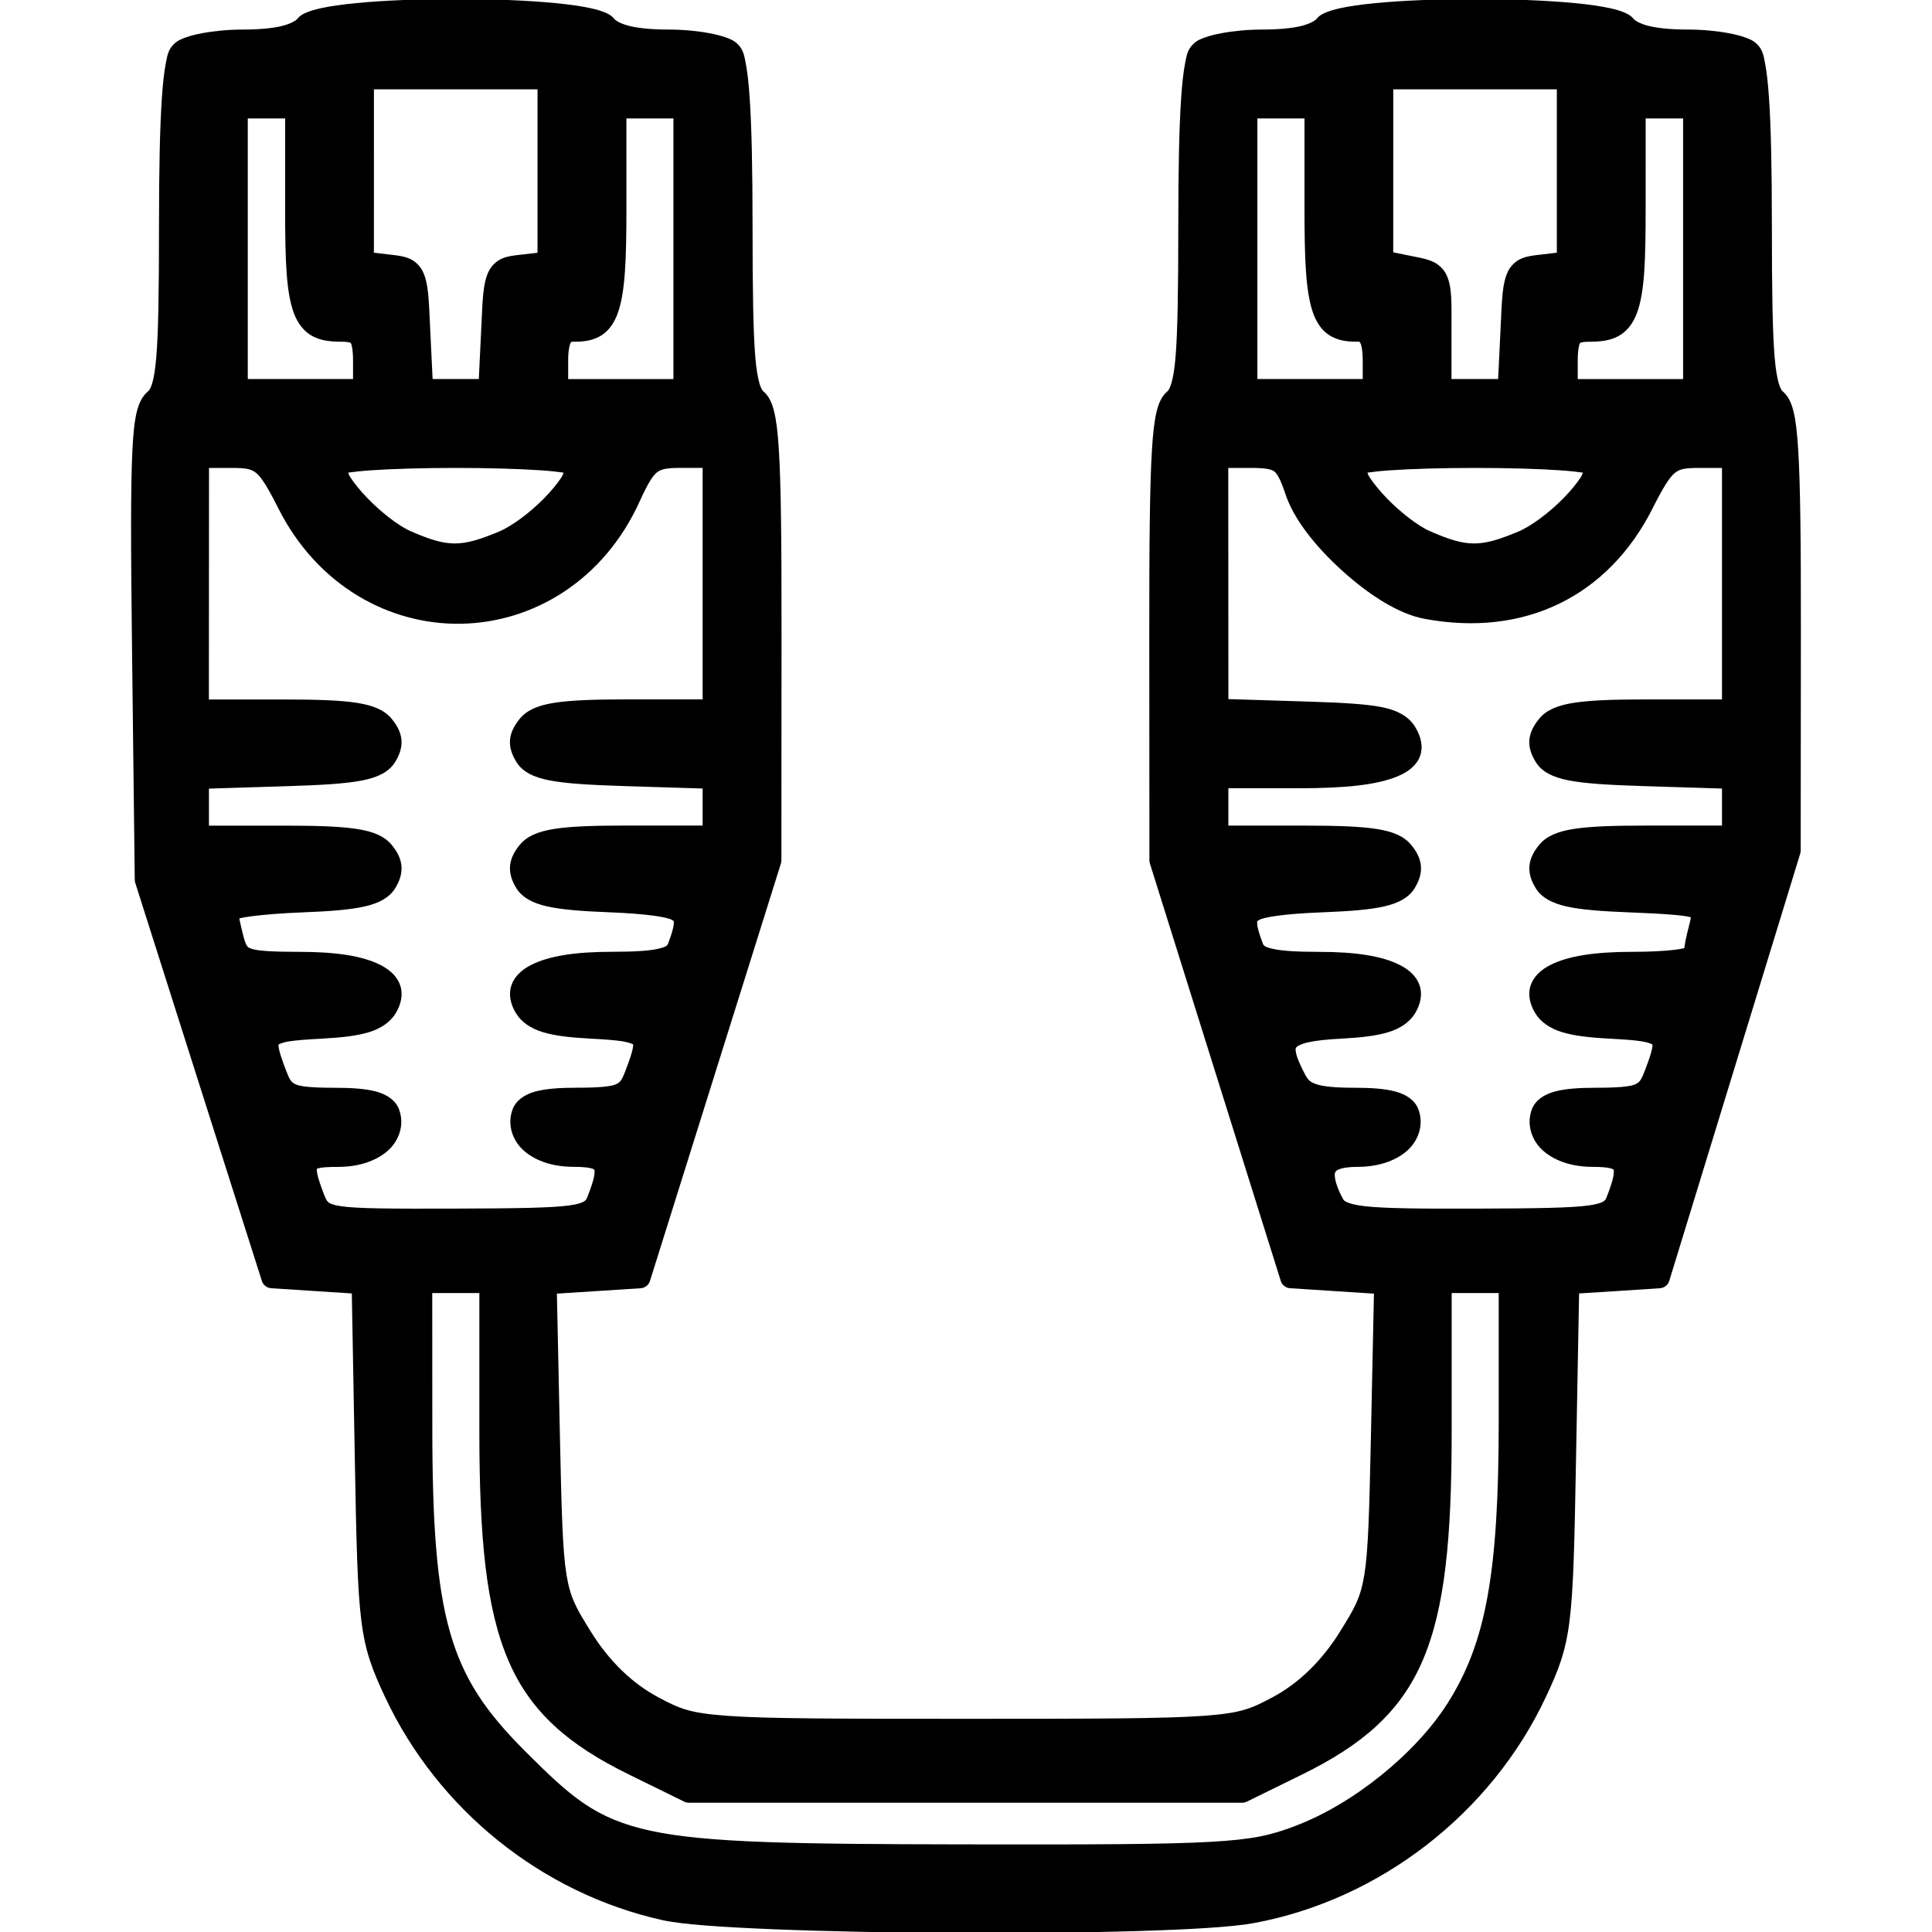
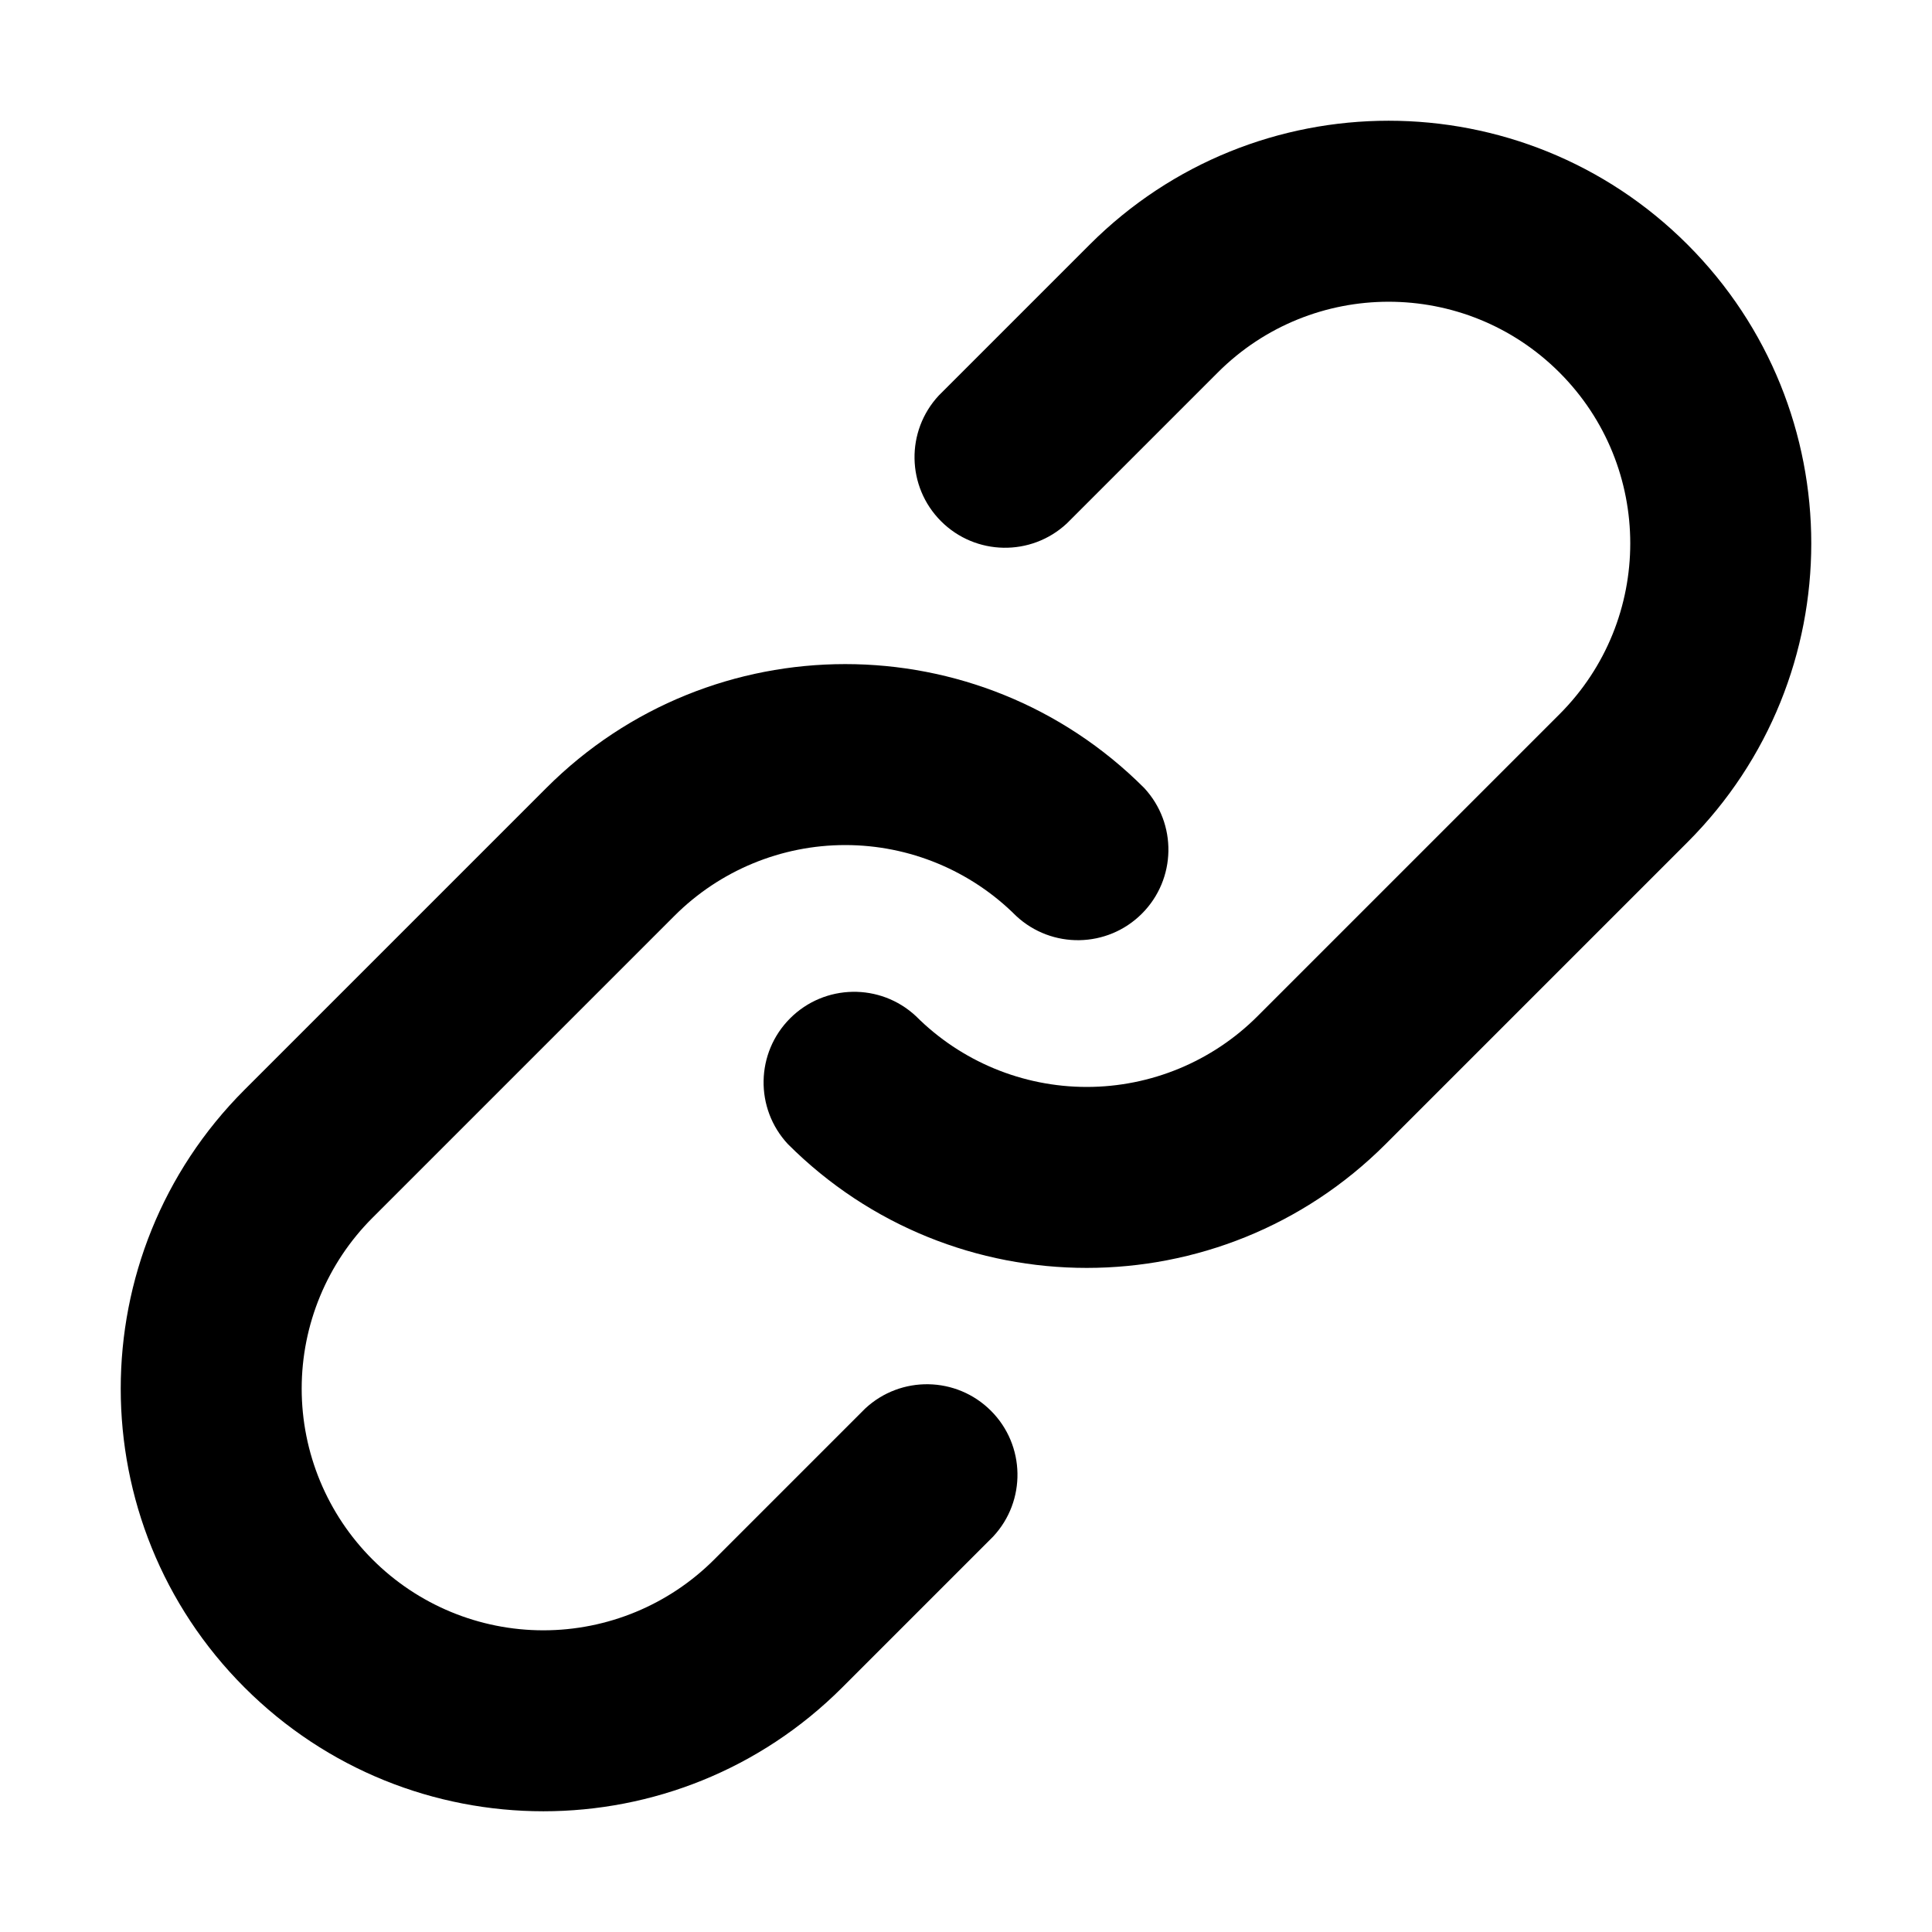
- <svg xmlns="http://www.w3.org/2000/svg" width="60mm" height="60mm" version="1.1" viewBox="0 0 60 60">
-   <path d="m14.154-0.031c-1.108 0-2.213 0.042-3.088 0.127-0.437 0.042-0.816 0.095-1.117 0.162-0.15 0.034-0.281 0.071-0.396 0.117s-0.221 0.091-0.318 0.209c-0.048 0.057-0.214 0.161-0.504 0.229-0.29 0.067-0.692 0.105-1.185 0.105-0.45 0-0.896 0.043-1.268 0.113-0.186 0.035-0.353 0.076-0.498 0.127-0.145 0.051-0.268 0.1-0.385 0.217-0.178 0.178-0.202 0.36-0.252 0.625-0.05 0.265-0.087 0.611-0.117 1.057-0.06 0.892-0.088 2.18-0.088 3.938 0 2.073-0.02 3.344-0.086 4.115-0.033 0.385-0.079 0.647-0.129 0.807-0.05 0.16-0.092 0.21-0.131 0.242-0.164 0.136-0.275 0.346-0.344 0.629-0.069 0.283-0.11 0.658-0.137 1.213-0.054 1.111-0.049 2.941-0.012 6.059l0.086 7.266a0.323 0.323 0 0 0 0.016 0.094l1.965 6.182 1.967 6.18a0.323 0.323 0 0 0 0.287 0.225l2.506 0.162 0.094 5.189c0.047 2.608 0.08 4.003 0.203 4.981 0.123 0.977 0.348 1.536 0.734 2.361 1.639 3.497 4.866 6.096 8.609 6.93 0.602 0.134 1.838 0.219 3.463 0.285 1.625 0.066 3.613 0.105 5.611 0.115 1.998 0.01 4.006-0.009 5.67-0.059 1.664-0.05 2.966-0.125 3.631-0.248 3.909-0.723 7.373-3.406 9.068-7.023 0.387-0.825 0.612-1.384 0.734-2.361 0.123-0.977 0.154-2.372 0.201-4.981l0.096-5.189 1.107-0.07 1.406-0.092a0.323 0.323 0 0 0 0.287-0.227l4.066-13.266a0.323 0.323 0 0 0 0.016-0.096l0.006-6.822c0.002-2.851-0.017-4.573-0.084-5.639-0.033-0.533-0.076-0.901-0.145-1.18-0.069-0.279-0.171-0.486-0.338-0.625-0.061-0.051-0.183-0.281-0.248-1.059-0.065-0.777-0.086-2.049-0.086-4.098 0-1.758-0.028-3.046-0.088-3.938-0.03-0.446-0.067-0.792-0.117-1.057s-0.074-0.447-0.252-0.625c-0.117-0.117-0.24-0.166-0.385-0.217s-0.312-0.092-0.498-0.127c-0.372-0.07-0.82-0.113-1.27-0.113-0.493 0-0.896-0.038-1.185-0.105s-0.454-0.171-0.502-0.229c-0.098-0.118-0.203-0.163-0.318-0.209-0.116-0.046-0.246-0.084-0.396-0.117-0.301-0.067-0.68-0.12-1.117-0.162-0.875-0.084-1.982-0.125-3.09-0.125s-2.213 0.041-3.088 0.125c-0.437 0.042-0.816 0.095-1.117 0.162-0.151 0.034-0.281 0.071-0.396 0.117-0.116 0.046-0.221 0.091-0.318 0.209-0.048 0.057-0.214 0.161-0.504 0.229-0.29 0.067-0.692 0.105-1.185 0.105-0.45 0-0.896 0.043-1.268 0.113-0.186 0.035-0.353 0.076-0.498 0.127-0.145 0.051-0.268 0.1-0.385 0.217-0.178 0.178-0.202 0.36-0.252 0.625s-0.087 0.611-0.117 1.057c-0.06 0.892-0.088 2.18-0.088 3.938 0 2.049-0.021 3.32-0.086 4.098s-0.189 1.008-0.25 1.059c-0.169 0.14-0.27 0.351-0.338 0.633-0.068 0.282-0.112 0.656-0.145 1.199-0.066 1.086-0.084 2.845-0.082 5.764l0.004 6.973a0.323 0.323 0 0 0 0.016 0.098l4.064 12.963a0.323 0.323 0 0 0 0.287 0.225l2.606 0.168-0.094 4.443c-0.05 2.339-0.082 3.533-0.203 4.279-0.121 0.746-0.312 1.058-0.756 1.773-0.567 0.915-1.295 1.617-2.109 2.047-0.643 0.34-0.927 0.483-2.139 0.57-1.212 0.088-3.308 0.092-7.387 0.092s-6.175-0.004-7.387-0.092c-1.212-0.088-1.495-0.23-2.139-0.57-0.814-0.43-1.54-1.131-2.107-2.047-0.444-0.716-0.635-1.027-0.756-1.773-0.121-0.746-0.153-1.94-0.203-4.279l-0.094-4.443 2.603-0.168a0.323 0.323 0 0 0 0.287-0.225l4.066-12.963a0.323 0.323 0 0 0 0.016-0.098l0.004-6.973c0.002-2.918-0.015-4.677-0.082-5.764-0.033-0.543-0.078-0.917-0.146-1.199-0.069-0.282-0.169-0.493-0.338-0.633-0.061-0.051-0.183-0.281-0.248-1.059-0.065-0.777-0.086-2.049-0.086-4.098 0-1.758-0.028-3.046-0.088-3.938-0.03-0.446-0.067-0.792-0.117-1.057-0.05-0.265-0.074-0.447-0.252-0.625-0.117-0.117-0.24-0.166-0.385-0.217s-0.312-0.092-0.498-0.127c-0.372-0.07-0.82-0.113-1.27-0.113-0.493 0-0.896-0.038-1.185-0.105s-0.454-0.171-0.502-0.229c-0.098-0.118-0.203-0.163-0.318-0.209-0.116-0.046-0.246-0.084-0.396-0.117-0.301-0.067-0.68-0.12-1.117-0.162-0.875-0.085-1.982-0.127-3.09-0.127zm-2.541 2.805h5.08v5.076l-0.541 0.062c-0.204 0.023-0.378 0.041-0.555 0.115-0.176 0.074-0.341 0.228-0.428 0.416-0.174 0.375-0.18 0.849-0.223 1.754l-0.076 1.574h-1.435l-0.076-1.574c-0.043-0.905-0.049-1.379-0.223-1.754-0.087-0.188-0.25-0.34-0.426-0.414-0.176-0.074-0.351-0.094-0.555-0.117l-0.543-0.064zm31.656 0h5.08v5.074l-0.543 0.064c-0.204 0.023-0.379 0.043-0.555 0.117-0.176 0.074-0.339 0.226-0.426 0.414-0.174 0.375-0.18 0.849-0.223 1.754l-0.076 1.574h-1.449v-1.492c0-0.89 0.023-1.349-0.15-1.732-0.087-0.192-0.255-0.343-0.432-0.422-0.176-0.079-0.36-0.114-0.582-0.158h-2e-3l-0.643-0.131zm-35.574 0.904h1.16v2.781c0 1.657 0.033 2.619 0.271 3.264 0.119 0.322 0.316 0.576 0.58 0.717 0.264 0.141 0.56 0.172 0.889 0.172 0.127 0 0.215 0.011 0.258 0.023 0.043 0.013 0.038 0.014 0.045 0.023 0.014 0.018 0.066 0.18 0.066 0.533v0.58h-3.269zm11.758 0h1.461v8.094h-3.269v-0.58c1e-6 -0.312 0.046-0.491 0.074-0.537 0.028-0.046 0.006-0.043 0.145-0.043 0.297 0 0.578-0.045 0.82-0.201 0.242-0.156 0.411-0.412 0.518-0.734 0.213-0.644 0.252-1.608 0.252-3.217zm19.596 0h1.463v2.781c0 1.609 0.039 2.572 0.252 3.217 0.106 0.322 0.275 0.578 0.518 0.734s0.524 0.201 0.82 0.201c0.138 0 0.117-0.004 0.145 0.043 0.028 0.046 0.074 0.225 0.074 0.537v0.58h-3.272zm12.059 0h1.162v8.094h-3.272v-0.58c0-0.353 0.053-0.515 0.066-0.533 7e-3 -0.009 0.002-0.011 0.045-0.023 0.043-0.013 0.131-0.023 0.258-0.023 0.329 0 0.624-0.031 0.889-0.172 0.264-0.141 0.461-0.395 0.58-0.717 0.238-0.644 0.271-1.607 0.271-3.264zm-44.617 10.854h0.699c0.442 0 0.607 0.027 0.768 0.158 0.16 0.131 0.361 0.449 0.676 1.078 1.219 2.431 3.47 3.645 5.695 3.603s4.427-1.339 5.543-3.814c0.237-0.525 0.397-0.782 0.531-0.887 0.135-0.105 0.307-0.139 0.732-0.139h0.686v7.189h-2.353c-1.043 0-1.742 0.027-2.248 0.105-0.506 0.079-0.853 0.225-1.072 0.49-0.167 0.202-0.289 0.42-0.309 0.664-0.02 0.244 0.067 0.477 0.203 0.693 0.183 0.291 0.523 0.468 1.025 0.564 0.503 0.097 1.215 0.141 2.311 0.176l2.443 0.076v1.15h-2.352c-1.043 0-1.744 0.025-2.25 0.104-0.506 0.078-0.852 0.225-1.072 0.49-0.167 0.202-0.287 0.419-0.307 0.664-0.02 0.245 0.065 0.479 0.201 0.695 0.178 0.283 0.499 0.456 0.945 0.557 0.446 0.1 1.052 0.15 1.938 0.184 1.176 0.045 1.816 0.153 1.949 0.24 0.066 0.044 0.055 0.018 0.051 0.121-0.004 0.103-0.062 0.313-0.17 0.596-0.029 0.075-0.049 0.114-0.314 0.176-0.265 0.062-0.731 0.094-1.435 0.094-1.128 0-1.969 0.125-2.529 0.418-0.28 0.146-0.504 0.351-0.596 0.631-0.092 0.28-0.023 0.587 0.143 0.857 0.167 0.273 0.449 0.469 0.818 0.584 0.369 0.115 0.837 0.171 1.475 0.205 0.447 0.024 0.785 0.048 1.012 0.084 0.227 0.036 0.327 0.092 0.332 0.098 0.005 0.005 0.014-0.012-0.008 0.119-0.022 0.132-0.098 0.357-0.213 0.66-0.123 0.324-0.167 0.397-0.322 0.463s-0.521 0.102-1.193 0.102c-0.554 0-0.968 0.03-1.293 0.117-0.325 0.087-0.601 0.265-0.709 0.547-0.184 0.48-4e-3 0.992 0.365 1.307 0.369 0.315 0.906 0.486 1.525 0.486 0.25 0 0.433 0.016 0.537 0.043 0.104 0.027 0.106 0.044 0.107 0.047 0.002 0.003 0.022 0.055-0.004 0.195-0.025 0.14-0.092 0.349-0.197 0.617-0.043 0.111-0.058 0.133-0.113 0.17-0.056 0.037-0.191 0.09-0.463 0.127-0.545 0.075-1.594 0.092-3.512 0.098-2.036 0.006-3.085 0.002-3.59-0.076-0.252-0.039-0.344-0.089-0.387-0.127-0.043-0.038-0.078-0.106-0.141-0.271-0.103-0.271-0.171-0.477-0.197-0.611-0.026-0.134-0.004-0.17-0.014-0.154-0.009 0.016-0.017-6.68e-4 0.094-0.023 0.111-0.023 0.306-0.033 0.568-0.033 0.619 1e-6 1.156-0.172 1.525-0.486 0.369-0.315 0.549-0.827 0.365-1.307-0.108-0.282-0.384-0.46-0.709-0.547-0.325-0.087-0.739-0.117-1.293-0.117-0.673 0-1.038-0.035-1.193-0.102-0.156-0.066-0.199-0.139-0.322-0.463-0.115-0.303-0.191-0.529-0.213-0.66-0.022-0.132-0.013-0.114-0.008-0.119 0.005-0.005 0.105-0.062 0.332-0.098s0.564-0.06 1.012-0.084c0.638-0.034 1.106-0.09 1.475-0.205 0.369-0.115 0.652-0.311 0.818-0.584 0.165-0.271 0.234-0.578 0.143-0.857-0.092-0.28-0.316-0.485-0.596-0.631-0.56-0.293-1.401-0.418-2.527-0.418-0.836 0-1.302-0.03-1.492-0.094-0.095-0.032-0.116-0.051-0.145-0.09-0.028-0.038-0.063-0.118-0.1-0.256-0.048-0.18-0.093-0.369-0.125-0.523-0.009-0.041-0.007-0.041-0.014-0.078 0.095-0.02 0.2-0.042 0.357-0.062 0.402-0.053 0.97-0.099 1.596-0.123 0.885-0.034 1.492-0.083 1.938-0.184 0.446-0.1 0.766-0.274 0.943-0.557 0.136-0.216 0.221-0.451 0.201-0.695-0.02-0.245-0.139-0.462-0.307-0.664-0.22-0.265-0.566-0.412-1.072-0.49-0.506-0.078-1.205-0.104-2.248-0.104h-2.352v-1.15l2.441-0.076c1.096-0.034 1.81-0.079 2.312-0.176 0.503-0.097 0.84-0.273 1.023-0.564 0.136-0.216 0.223-0.449 0.203-0.693-0.02-0.244-0.141-0.463-0.309-0.664-0.22-0.265-0.566-0.411-1.072-0.49-0.506-0.079-1.205-0.105-2.248-0.105h-2.352zm7.664 0c1.03 0 1.968 0.028 2.641 0.074 0.305 0.021 0.534 0.047 0.707 0.072-0.028 0.063-0.02 0.076-0.074 0.158-0.126 0.191-0.314 0.418-0.531 0.639-0.435 0.442-1.002 0.867-1.4 1.033-1.188 0.496-1.584 0.494-2.746-0.012-0.372-0.162-0.923-0.591-1.348-1.033-0.213-0.221-0.397-0.447-0.521-0.637-0.051-0.078-0.043-0.088-0.07-0.148 0.173-0.025 0.401-0.051 0.705-0.072 0.672-0.046 1.608-0.074 2.639-0.074zm23.99 0h0.709c0.439 0 0.624 0.038 0.719 0.109 0.094 0.071 0.2 0.259 0.346 0.699 0.265 0.803 0.965 1.664 1.779 2.397s1.728 1.329 2.537 1.48c3.099 0.581 5.713-0.687 7.098-3.449 0.315-0.629 0.517-0.947 0.678-1.078 0.161-0.131 0.326-0.158 0.768-0.158h0.699v7.189h-2.353c-1.043 0-1.742 0.027-2.248 0.105-0.506 0.079-0.853 0.225-1.072 0.49-0.167 0.202-0.289 0.42-0.309 0.664-0.02 0.244 0.067 0.477 0.203 0.693 0.183 0.291 0.523 0.468 1.025 0.564 0.503 0.097 1.215 0.141 2.311 0.176l2.443 0.076v1.15h-2.353c-1.043 0-1.742 0.025-2.248 0.104-0.506 0.078-0.852 0.225-1.072 0.49-0.167 0.202-0.287 0.419-0.307 0.664-0.02 0.245 0.065 0.479 0.201 0.695 0.178 0.283 0.499 0.458 0.949 0.559 0.45 0.101 1.065 0.149 1.965 0.184 1.121 0.043 1.723 0.094 1.891 0.152 0.084 0.029 0.017-0.014 0.014-0.031-0.003-0.017-6e-3 0.074-0.047 0.227-0.051 0.189-0.096 0.386-0.131 0.555-0.017 0.084-0.02 0.141-0.031 0.207-0.073 0.017-0.169 0.036-0.309 0.053-0.327 0.039-0.794 0.062-1.307 0.062-1.143 0-1.992 0.123-2.557 0.414-0.282 0.146-0.509 0.352-0.602 0.633-0.092 0.281-0.021 0.588 0.145 0.859 0.167 0.273 0.45 0.469 0.818 0.584 0.369 0.115 0.835 0.171 1.473 0.205 0.447 0.024 0.784 0.048 1.012 0.084 0.227 0.036 0.327 0.092 0.332 0.098 0.005 0.005 0.016-0.012-0.006 0.119-0.022 0.131-0.098 0.358-0.213 0.66-0.123 0.324-0.167 0.397-0.322 0.463-0.156 0.066-0.521 0.102-1.193 0.102-0.554 0-0.967 0.03-1.293 0.117-0.326 0.087-0.603 0.265-0.711 0.547-0.184 0.48-4e-3 0.992 0.365 1.307 0.369 0.315 0.906 0.486 1.525 0.486 0.25 0 0.435 0.016 0.539 0.043 0.104 0.027 0.106 0.044 0.107 0.047 0.002 0.003 0.019 0.055-0.006 0.195-0.025 0.14-0.091 0.349-0.195 0.617-0.043 0.111-0.058 0.133-0.113 0.17-0.056 0.037-0.191 0.09-0.463 0.127-0.544 0.075-1.591 0.092-3.506 0.098-1.793 0.006-2.838-0.008-3.43-0.074-0.296-0.033-0.475-0.082-0.566-0.125-0.091-0.043-0.103-0.06-0.137-0.123-0.255-0.477-0.263-0.743-0.23-0.807 0.016-0.032 0.043-0.065 0.152-0.104 0.11-0.038 0.294-0.064 0.539-0.064 0.619 1e-6 1.156-0.172 1.525-0.486 0.369-0.315 0.549-0.827 0.365-1.307-0.108-0.281-0.382-0.458-0.705-0.545-0.323-0.087-0.733-0.119-1.279-0.119-0.579 0-0.949-0.035-1.162-0.104-0.213-0.068-0.277-0.133-0.371-0.309-0.156-0.292-0.25-0.52-0.279-0.66-0.029-0.141-0.014-0.157 0.014-0.189 0.028-0.032 0.14-0.101 0.373-0.152 0.234-0.051 0.574-0.088 1.016-0.111 0.638-0.034 1.106-0.09 1.475-0.205s0.652-0.311 0.818-0.584c0.165-0.271 0.234-0.578 0.143-0.857-0.092-0.28-0.317-0.485-0.598-0.631-0.561-0.293-1.402-0.418-2.529-0.418-0.705 0-1.17-0.032-1.435-0.094-0.265-0.062-0.286-0.1-0.314-0.176-0.108-0.282-0.166-0.493-0.17-0.596-0.004-0.103-0.014-0.077 0.053-0.121 0.133-0.088 0.773-0.195 1.949-0.24 0.885-0.034 1.492-0.083 1.938-0.184 0.446-0.1 0.766-0.274 0.943-0.557 0.136-0.216 0.221-0.451 0.201-0.695-0.02-0.245-0.139-0.462-0.307-0.664-0.22-0.265-0.566-0.412-1.072-0.49-0.506-0.078-1.205-0.104-2.248-0.104h-2.353v-1.16h2.182c1.441 0 2.439-0.102 3.084-0.375 0.322-0.136 0.582-0.333 0.688-0.629 0.106-0.296 0.021-0.616-0.154-0.902-0.18-0.295-0.506-0.505-1.004-0.607s-1.209-0.144-2.352-0.18l-2.443-0.076zm7.666 0c1.03 0 1.967 0.028 2.639 0.074 0.305 0.021 0.534 0.047 0.707 0.072-0.028 0.063-0.02 0.076-0.074 0.158-0.126 0.191-0.314 0.418-0.531 0.639-0.434 0.442-1 0.867-1.398 1.033-1.188 0.496-1.584 0.494-2.746-0.012-0.372-0.162-0.924-0.591-1.35-1.033-0.213-0.221-0.397-0.447-0.521-0.637-0.051-0.078-0.043-0.088-0.07-0.148 0.173-0.025 0.401-0.051 0.705-0.072 0.672-0.046 1.61-0.074 2.641-0.074zm-32.387 25.625h1.463v4.295c-1e-6 3.317 0.208 5.503 0.904 7.123s1.897 2.629 3.731 3.529l1.727 0.848a0.323 0.323 0 0 0 0.143 0.033h17.186a0.323 0.323 0 0 0 0.143-0.033l1.727-0.848c1.833-0.9 3.034-1.909 3.731-3.529s0.904-3.806 0.904-7.123v-4.295h1.461v3.984c0 4.717-0.401 6.876-1.578 8.74-0.995 1.577-2.954 3.157-4.754 3.83a0.323 0.323 0 0 0-0.012 0.006c-0.722 0.27-1.243 0.407-2.625 0.484-1.389 0.078-3.625 0.085-7.676 0.078-5.225-0.009-7.959-0.048-9.688-0.422-1.728-0.374-2.48-1.049-3.908-2.477-1.202-1.202-1.899-2.205-2.32-3.664-0.422-1.459-0.557-3.394-0.557-6.394z" />
+ <svg height="16" mr="2" viewBox="0 0 16 16" version="1.1" width="16" aria-hidden="true">
+   <path fill-rule="evenodd" d="M7.775 3.275a.75.75 0 001.06 1.06l1.25-1.25a2 2 0 112.83 2.83l-2.5 2.5a2 2 0 01-2.83 0 .75.75 0 00-1.06 1.06 3.5 3.5 0 004.95 0l2.5-2.5a3.5 3.5 0 00-4.95-4.95l-1.25 1.25zm-4.69 9.64a2 2 0 010-2.83l2.5-2.5a2 2 0 012.83 0 .75.75 0 001.06-1.06 3.5 3.5 0 00-4.95 0l-2.5 2.5a3.5 3.5 0 004.95 4.95l1.25-1.25a.75.75 0 00-1.06-1.06l-1.25 1.25a2 2 0 01-2.83 0z" />
</svg>
